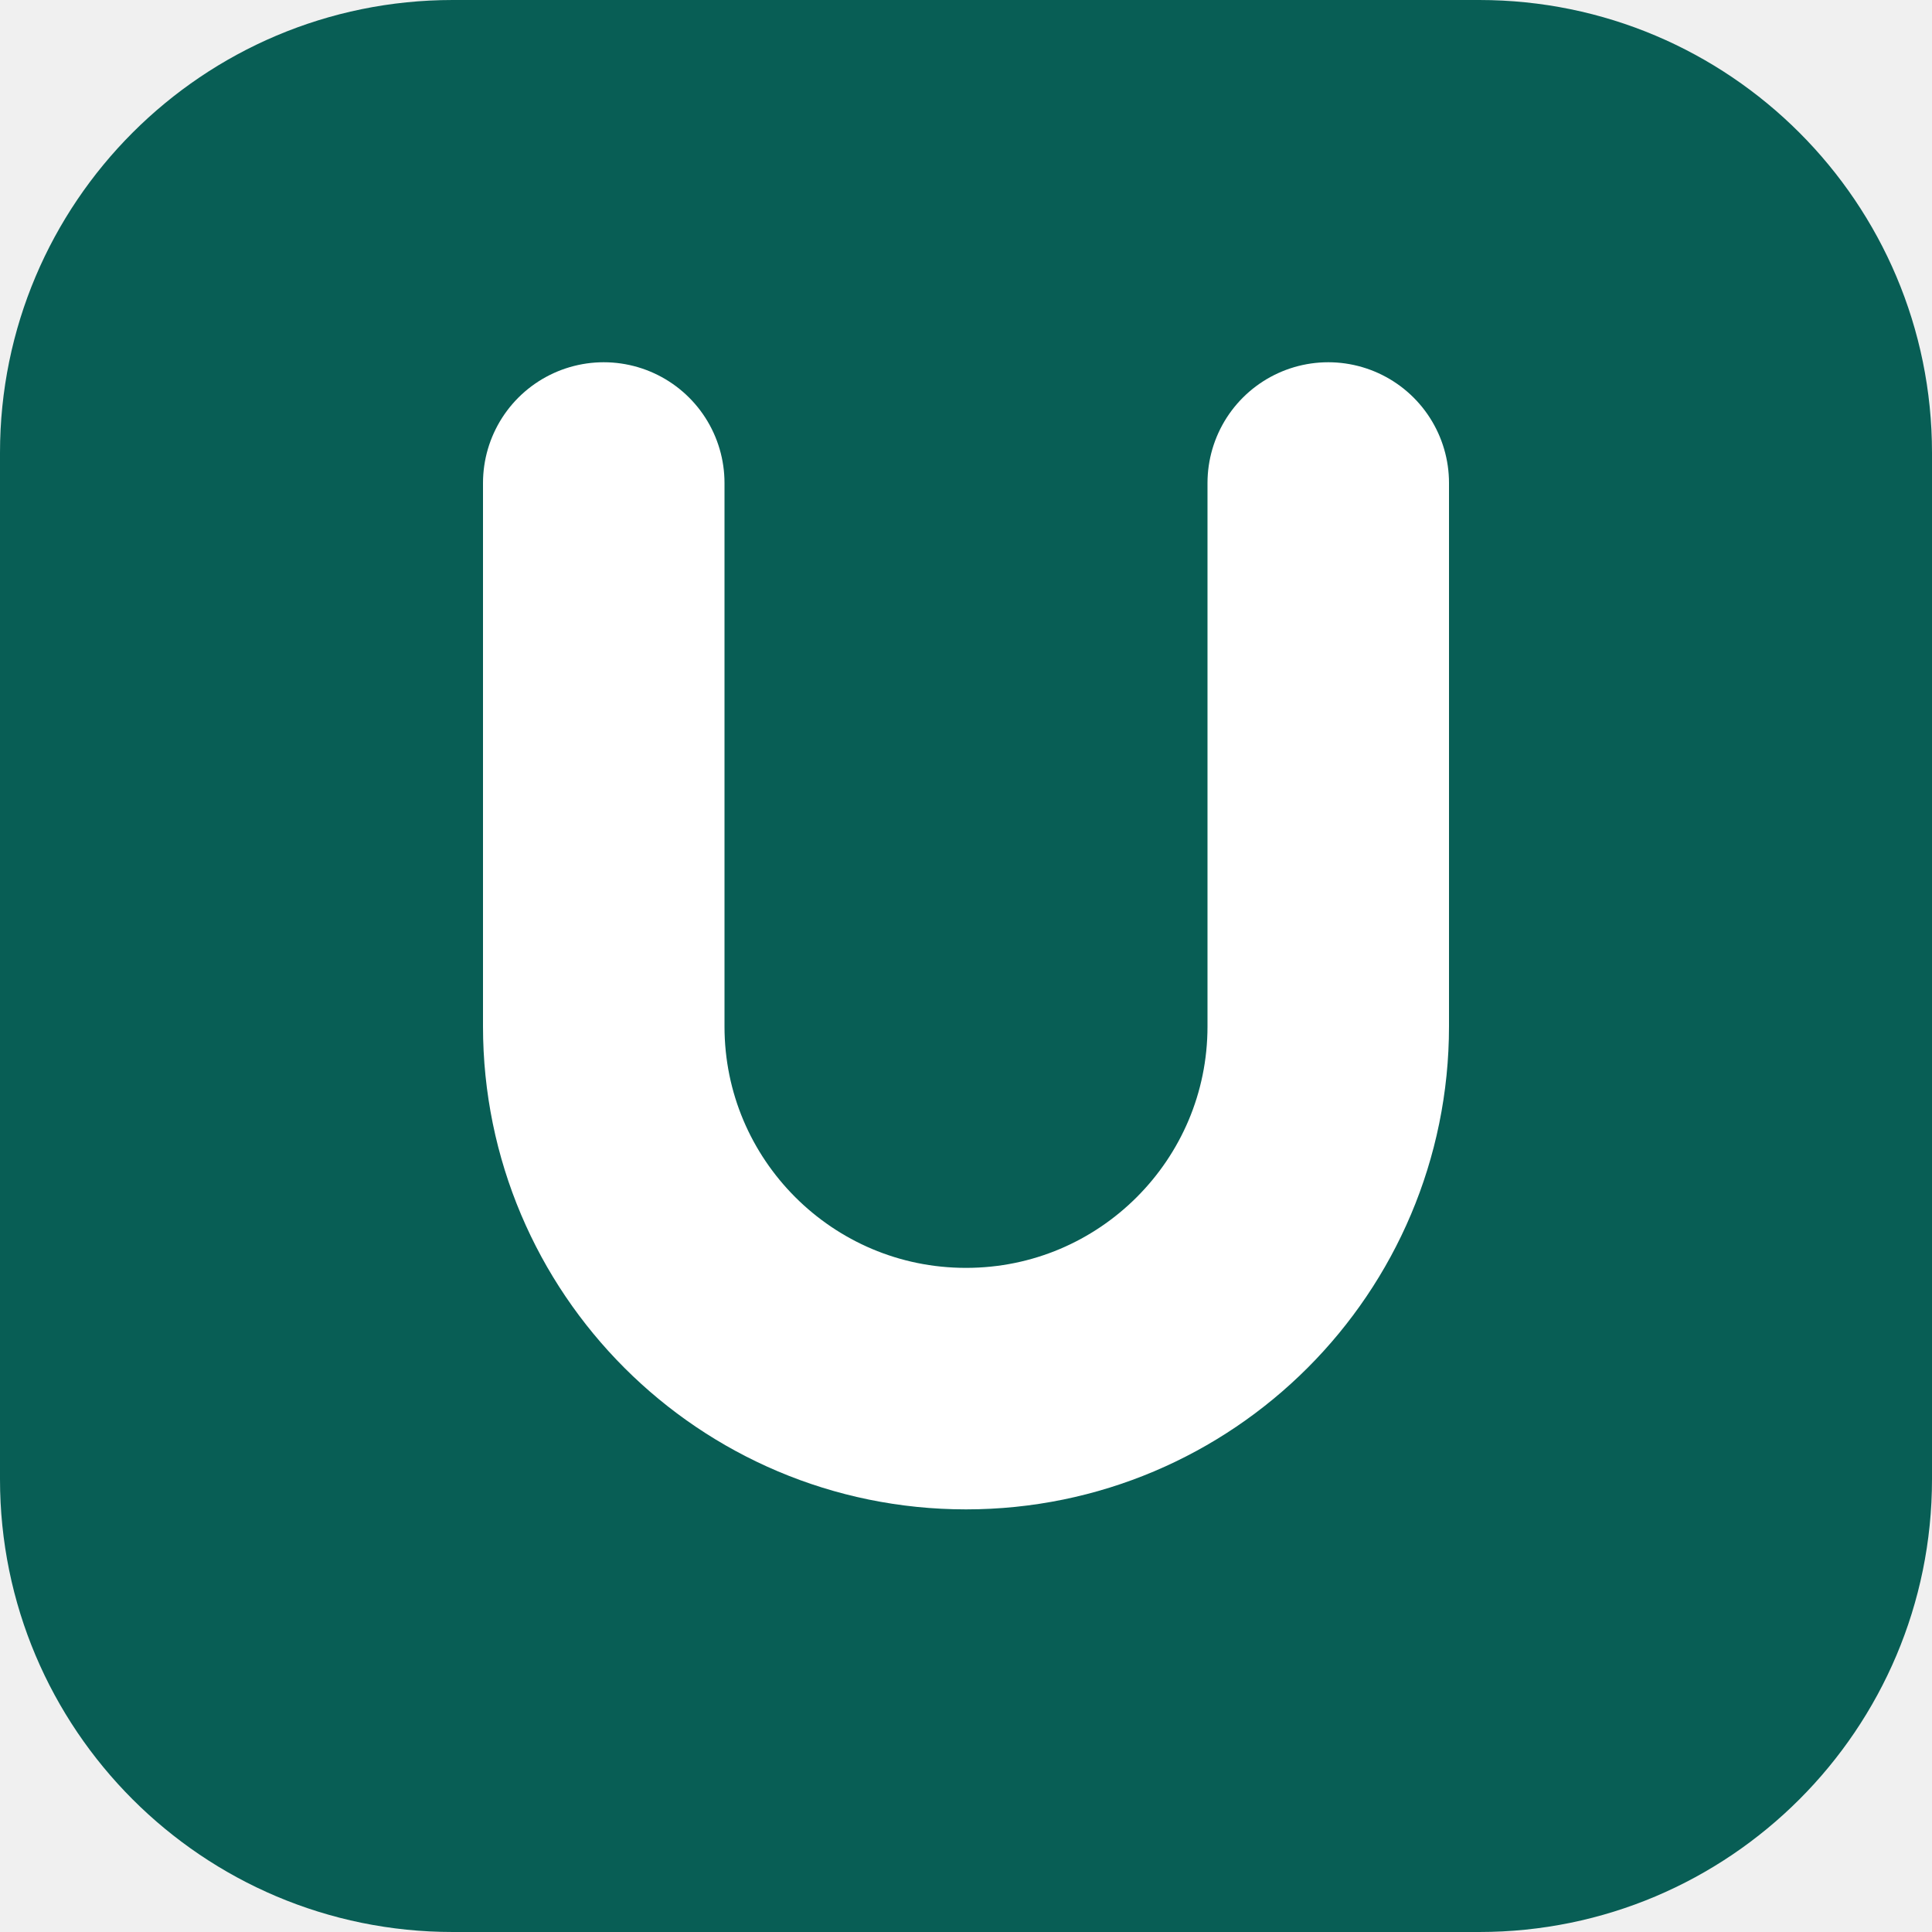
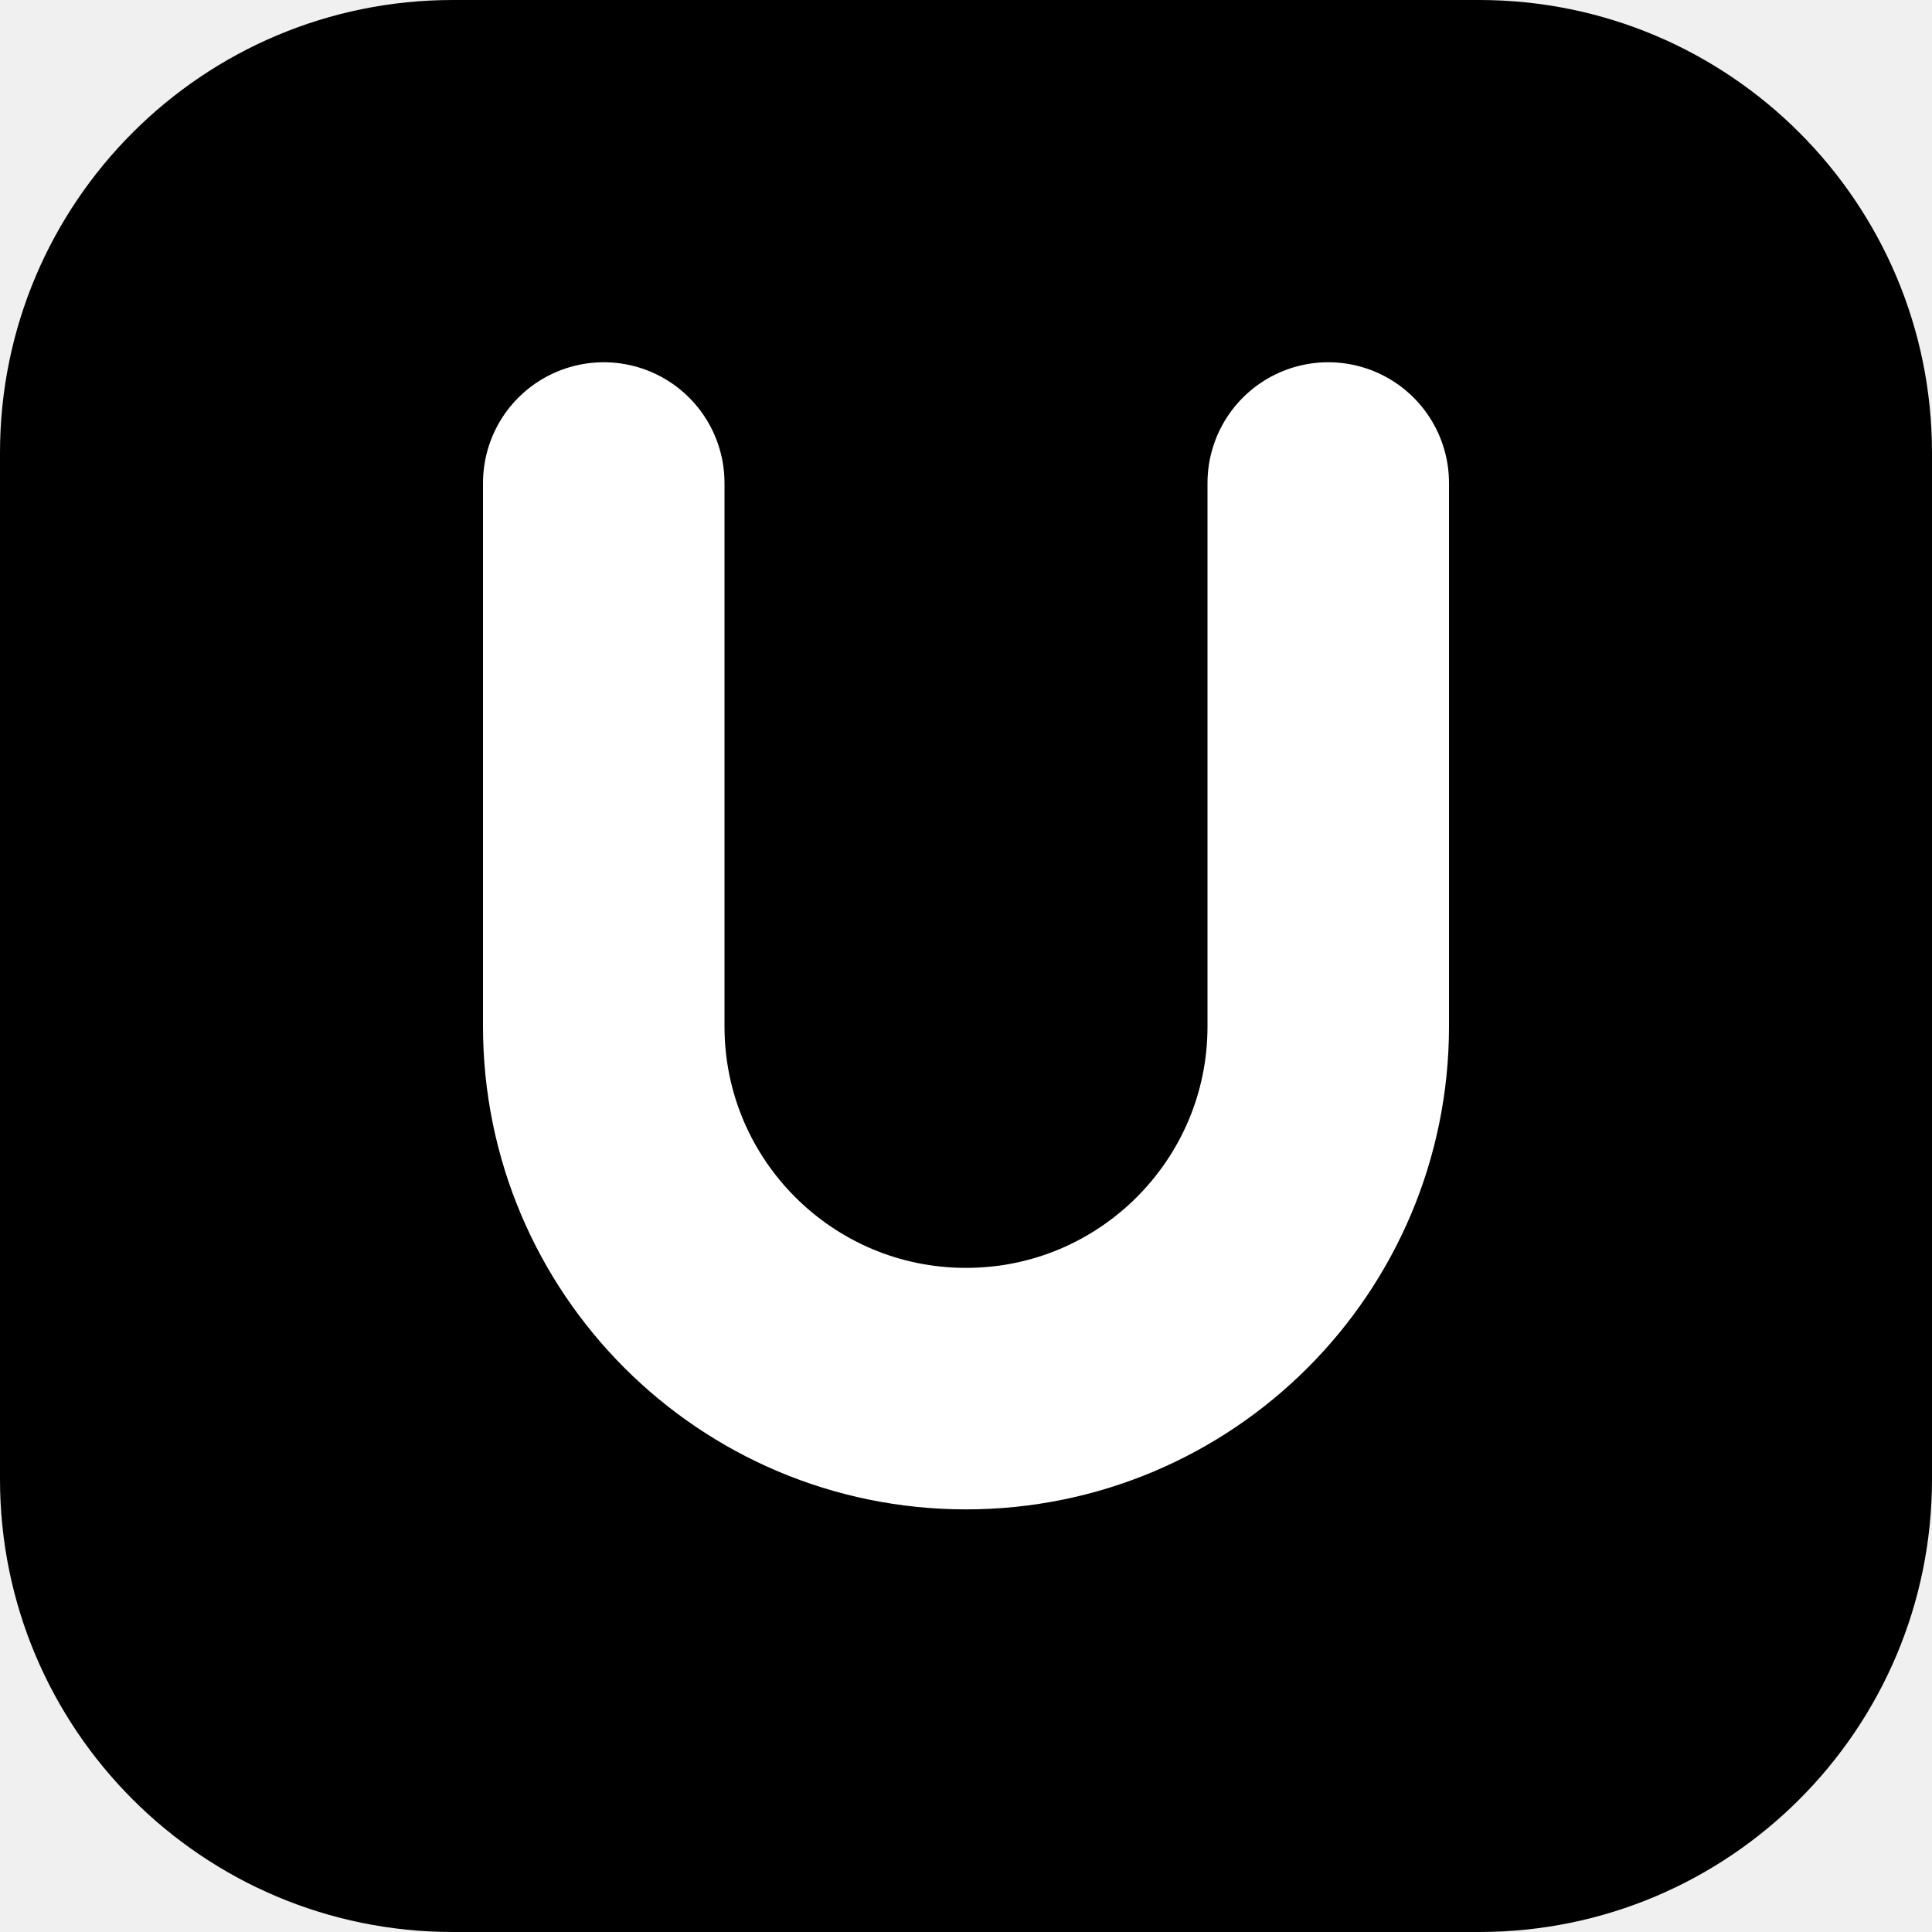
<svg xmlns="http://www.w3.org/2000/svg" viewBox="0 0 64 64">
-   <style>
-     .tile { fill: #085e55; }
-     .u { stroke: #ffffff; }
-     @media (prefers-color-scheme: dark) {
-       .tile { fill: #00afe8; }
-       .u { stroke: #000000; }
-     }
-   </style>
-   <rect class="tile" width="64" height="64" rx="15" />
-   <path class="u" d="M20 16v18a12 12 0 0 0 24 0V16" fill="none" stroke-width="8" stroke-linecap="round" />
+   <rect width="64" height="64" rx="15" fill="#000000" />
+   <path d="M20 16v18a12 12 0 0 0 24 0V16" fill="none" stroke="#ffffff" stroke-width="8" stroke-linecap="round" />
</svg>
